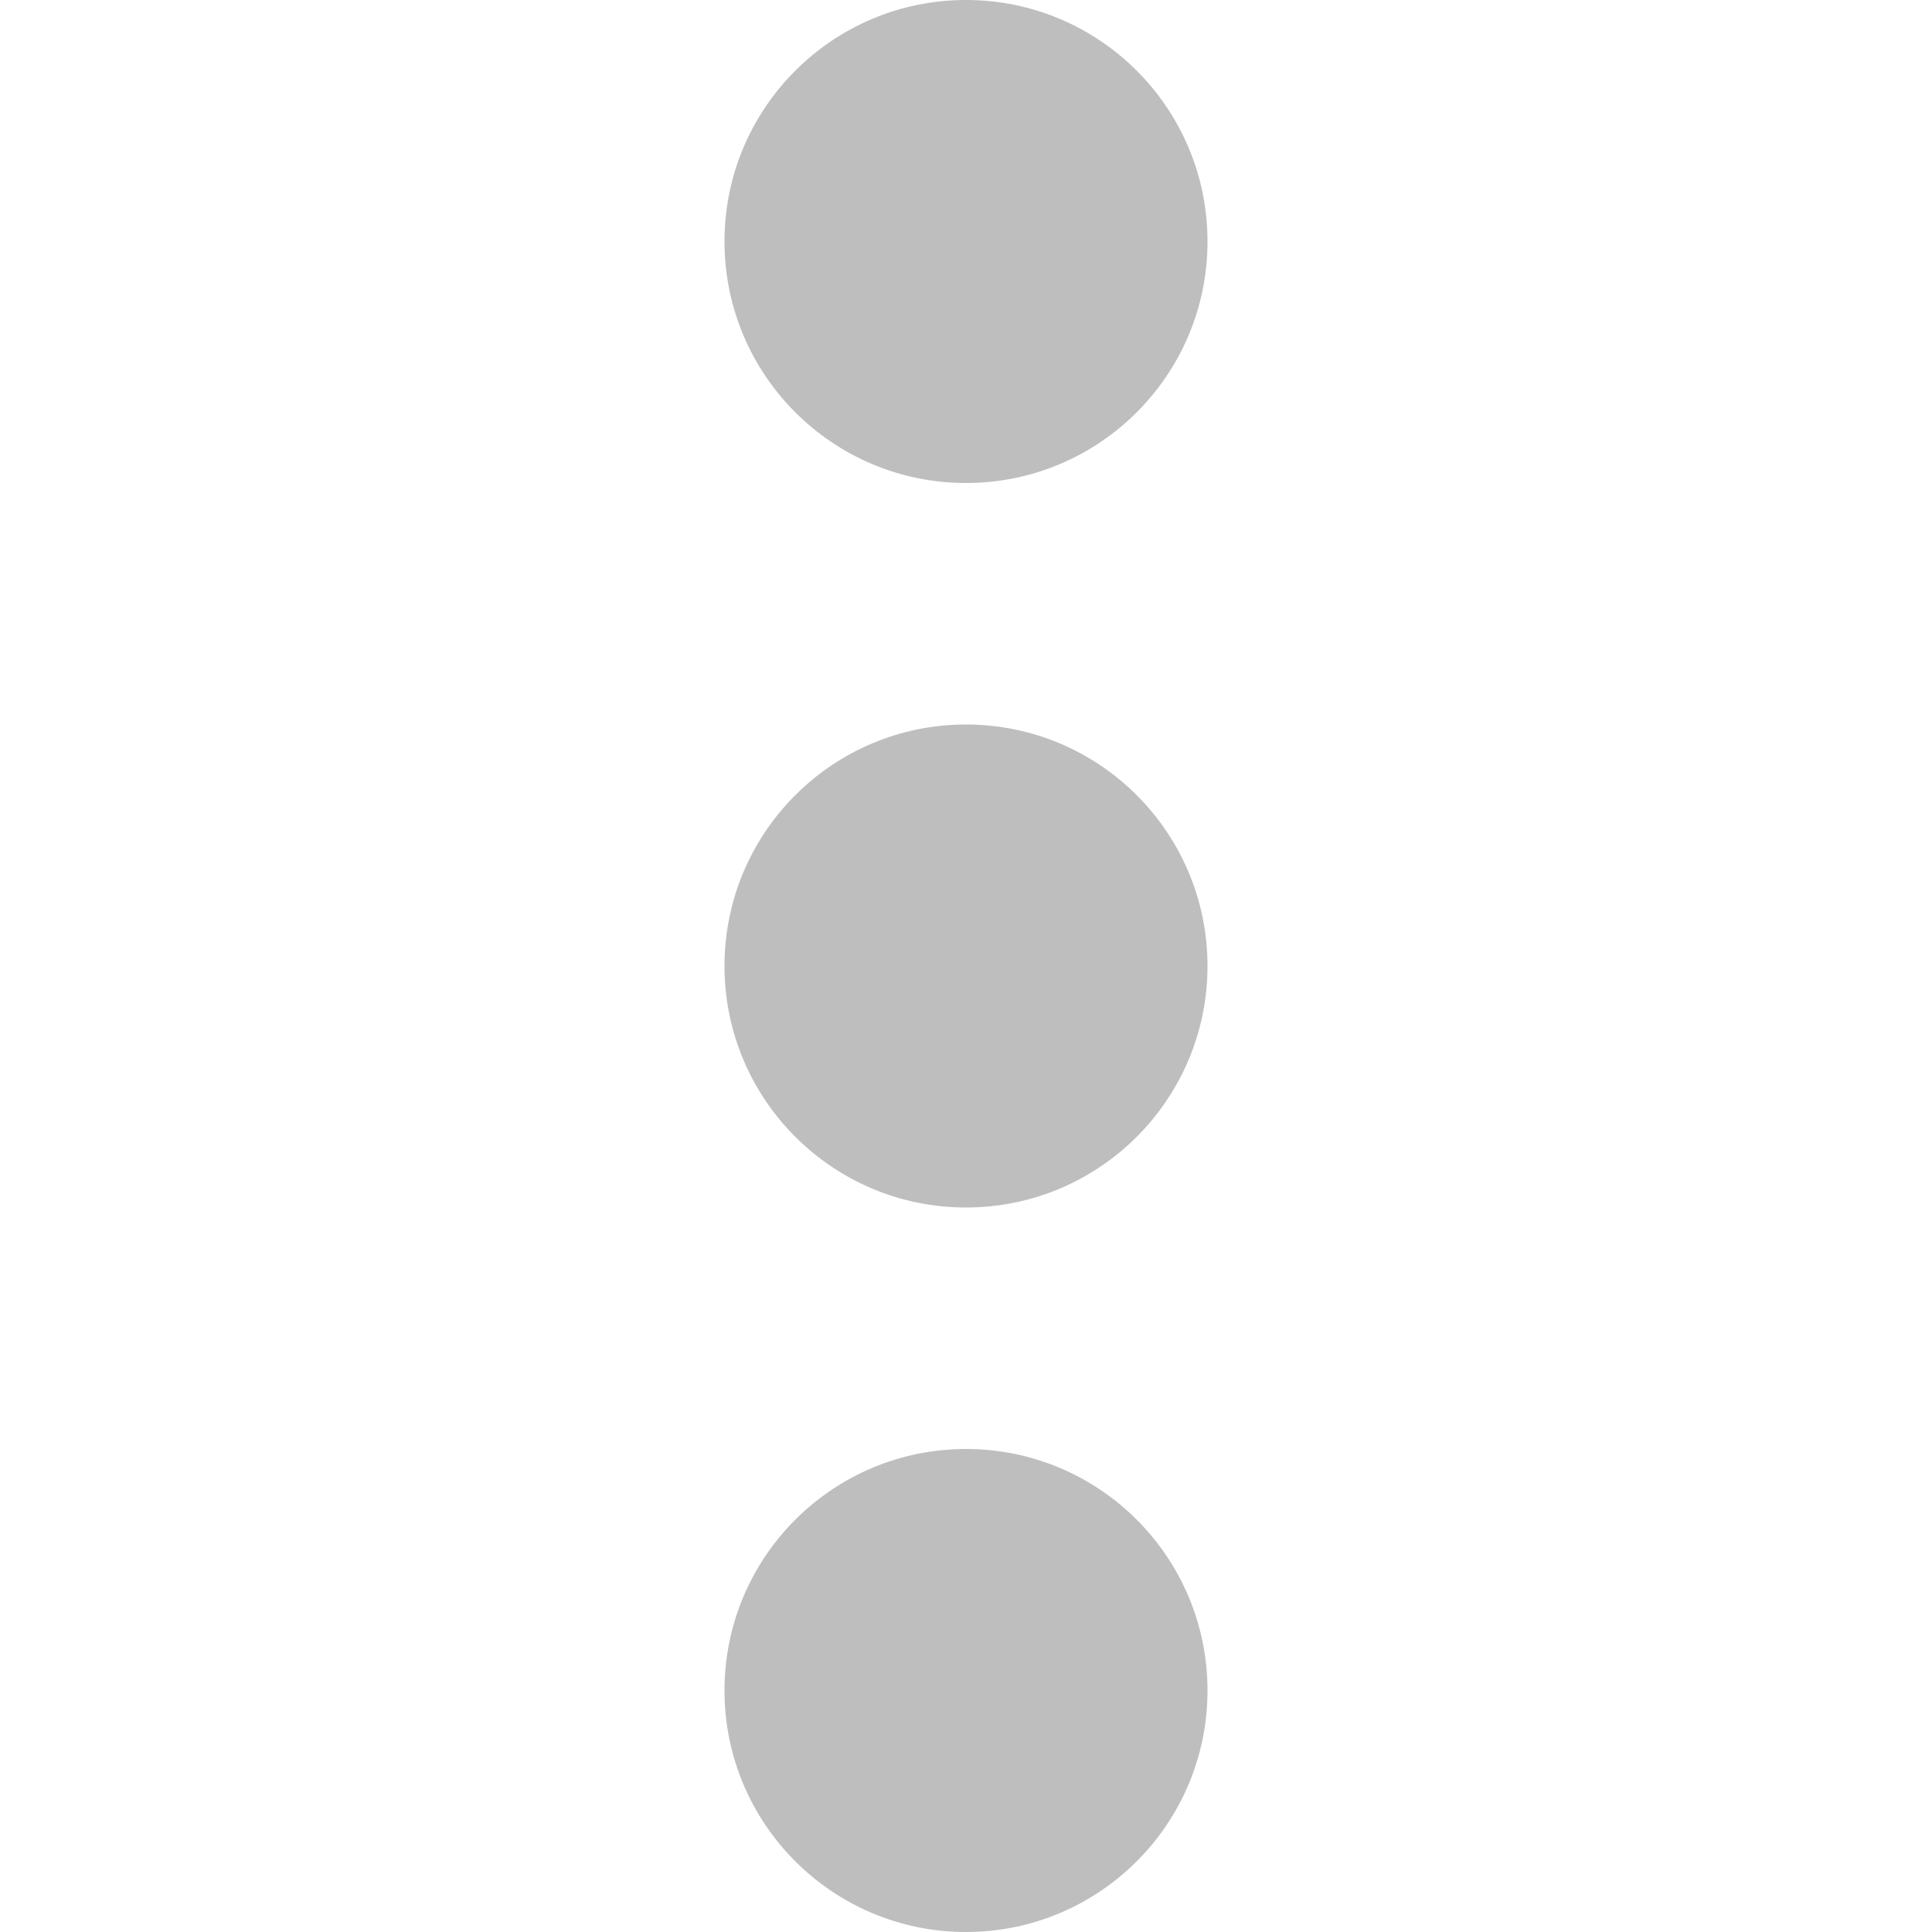
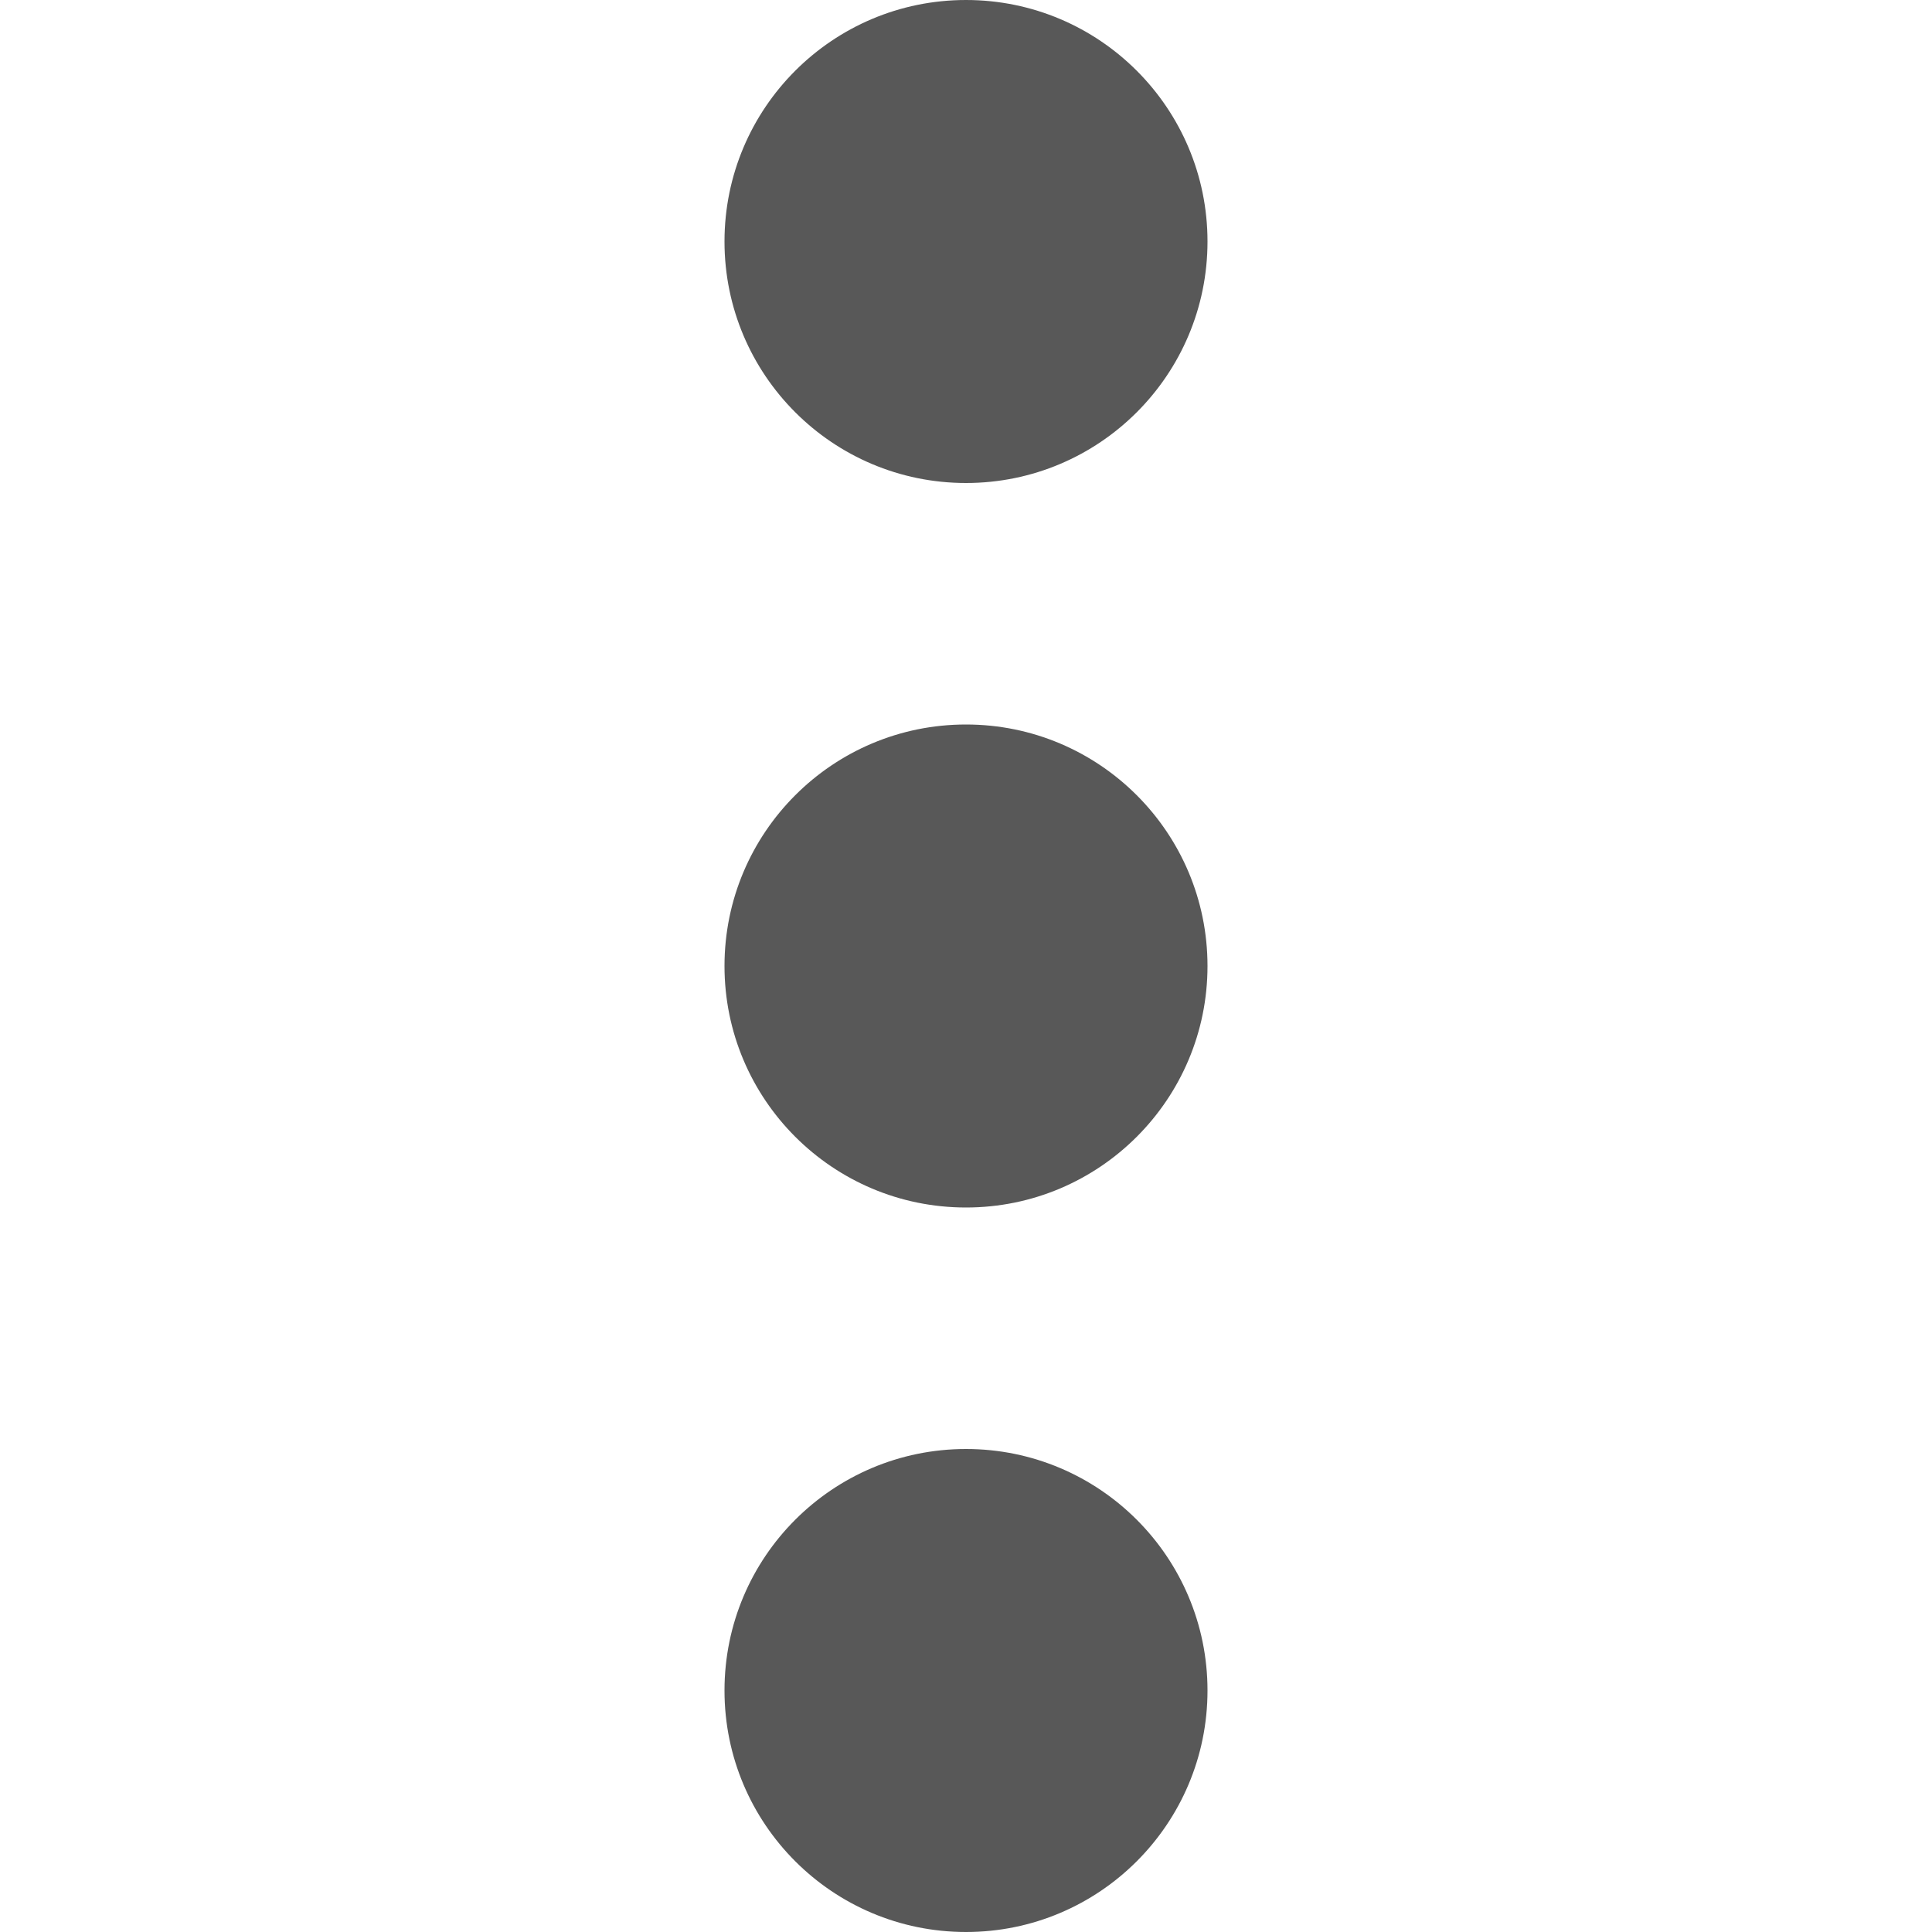
<svg xmlns="http://www.w3.org/2000/svg" height="16" id="svg7384" version="1.1" width="16">
  <defs id="defs7386">
    <filter color-interpolation-filters="sRGB" id="filter7554">
      <feBlend id="feBlend7556" in2="BackgroundImage" mode="darken" />
    </filter>
    <filter color-interpolation-filters="sRGB" id="filter7554-7">
      <feBlend id="feBlend7556-6" in2="BackgroundImage" mode="darken" />
    </filter>
  </defs>
  <g id="layer9" label="status" style="display:inline" transform="translate(-393.0006,-108)" />
  <g id="layer10" style="display:inline" transform="translate(-393.0006,-108)" />
  <g id="layer13" style="display:inline" transform="translate(-393.0006,-108)" />
  <g id="layer14" transform="translate(-393.0006,-108)" />
  <g id="layer15" style="display:inline" transform="translate(-393.0006,-108)" />
  <g id="g71291" style="display:inline" transform="translate(-393.0006,-108)" />
-   <path style="color:#000000;clip-rule:nonzero;display:inline;overflow:visible;visibility:visible;opacity:1;isolation:auto;mix-blend-mode:normal;color-interpolation:sRGB;color-interpolation-filters:linearRGB;solid-color:#000000;solid-opacity:1;fill:#bebebe;fill-opacity:1;fill-rule:nonzero;stroke:none;stroke-width:1;stroke-linecap:butt;stroke-linejoin:miter;stroke-miterlimit:4;stroke-dasharray:none;stroke-dashoffset:0;stroke-opacity:1;marker:none;color-rendering:auto;image-rendering:auto;shape-rendering:auto;text-rendering:auto;enable-background:new" d="M 8 0 A 2 2 0 0 0 6 2 A 2 2 0 0 0 8 4 A 2 2 0 0 0 10 2 A 2 2 0 0 0 8 0 z M 8 6 A 2 2 0 0 0 6 8 A 2 2 0 0 0 8 10 A 2 2 0 0 0 10 8 A 2 2 0 0 0 8 6 z M 8 12 A 2 2 0 0 0 6 14 A 2 2 0 0 0 8 16 A 2 2 0 0 0 10 14 A 2 2 0 0 0 8 12 z " id="path4148" />
+   <path style="color:#000000;clip-rule:nonzero;display:inline;overflow:visible;visibility:visible;opacity:1;isolation:auto;mix-blend-mode:normal;color-interpolation:sRGB;color-interpolation-filters:linearRGB;solid-color:#000000;solid-opacity:1;fill:#585858;fill-opacity:1;fill-rule:nonzero;stroke:none;stroke-width:1;stroke-linecap:butt;stroke-linejoin:miter;stroke-miterlimit:4;stroke-dasharray:none;stroke-dashoffset:0;stroke-opacity:1;marker:none;color-rendering:auto;image-rendering:auto;shape-rendering:auto;text-rendering:auto;enable-background:new" d="M 8 0 A 2 2 0 0 0 6 2 A 2 2 0 0 0 8 4 A 2 2 0 0 0 10 2 A 2 2 0 0 0 8 0 z M 8 6 A 2 2 0 0 0 6 8 A 2 2 0 0 0 8 10 A 2 2 0 0 0 10 8 A 2 2 0 0 0 8 6 z M 8 12 A 2 2 0 0 0 6 14 A 2 2 0 0 0 8 16 A 2 2 0 0 0 10 14 A 2 2 0 0 0 8 12 z " id="path4148" />
</svg>
